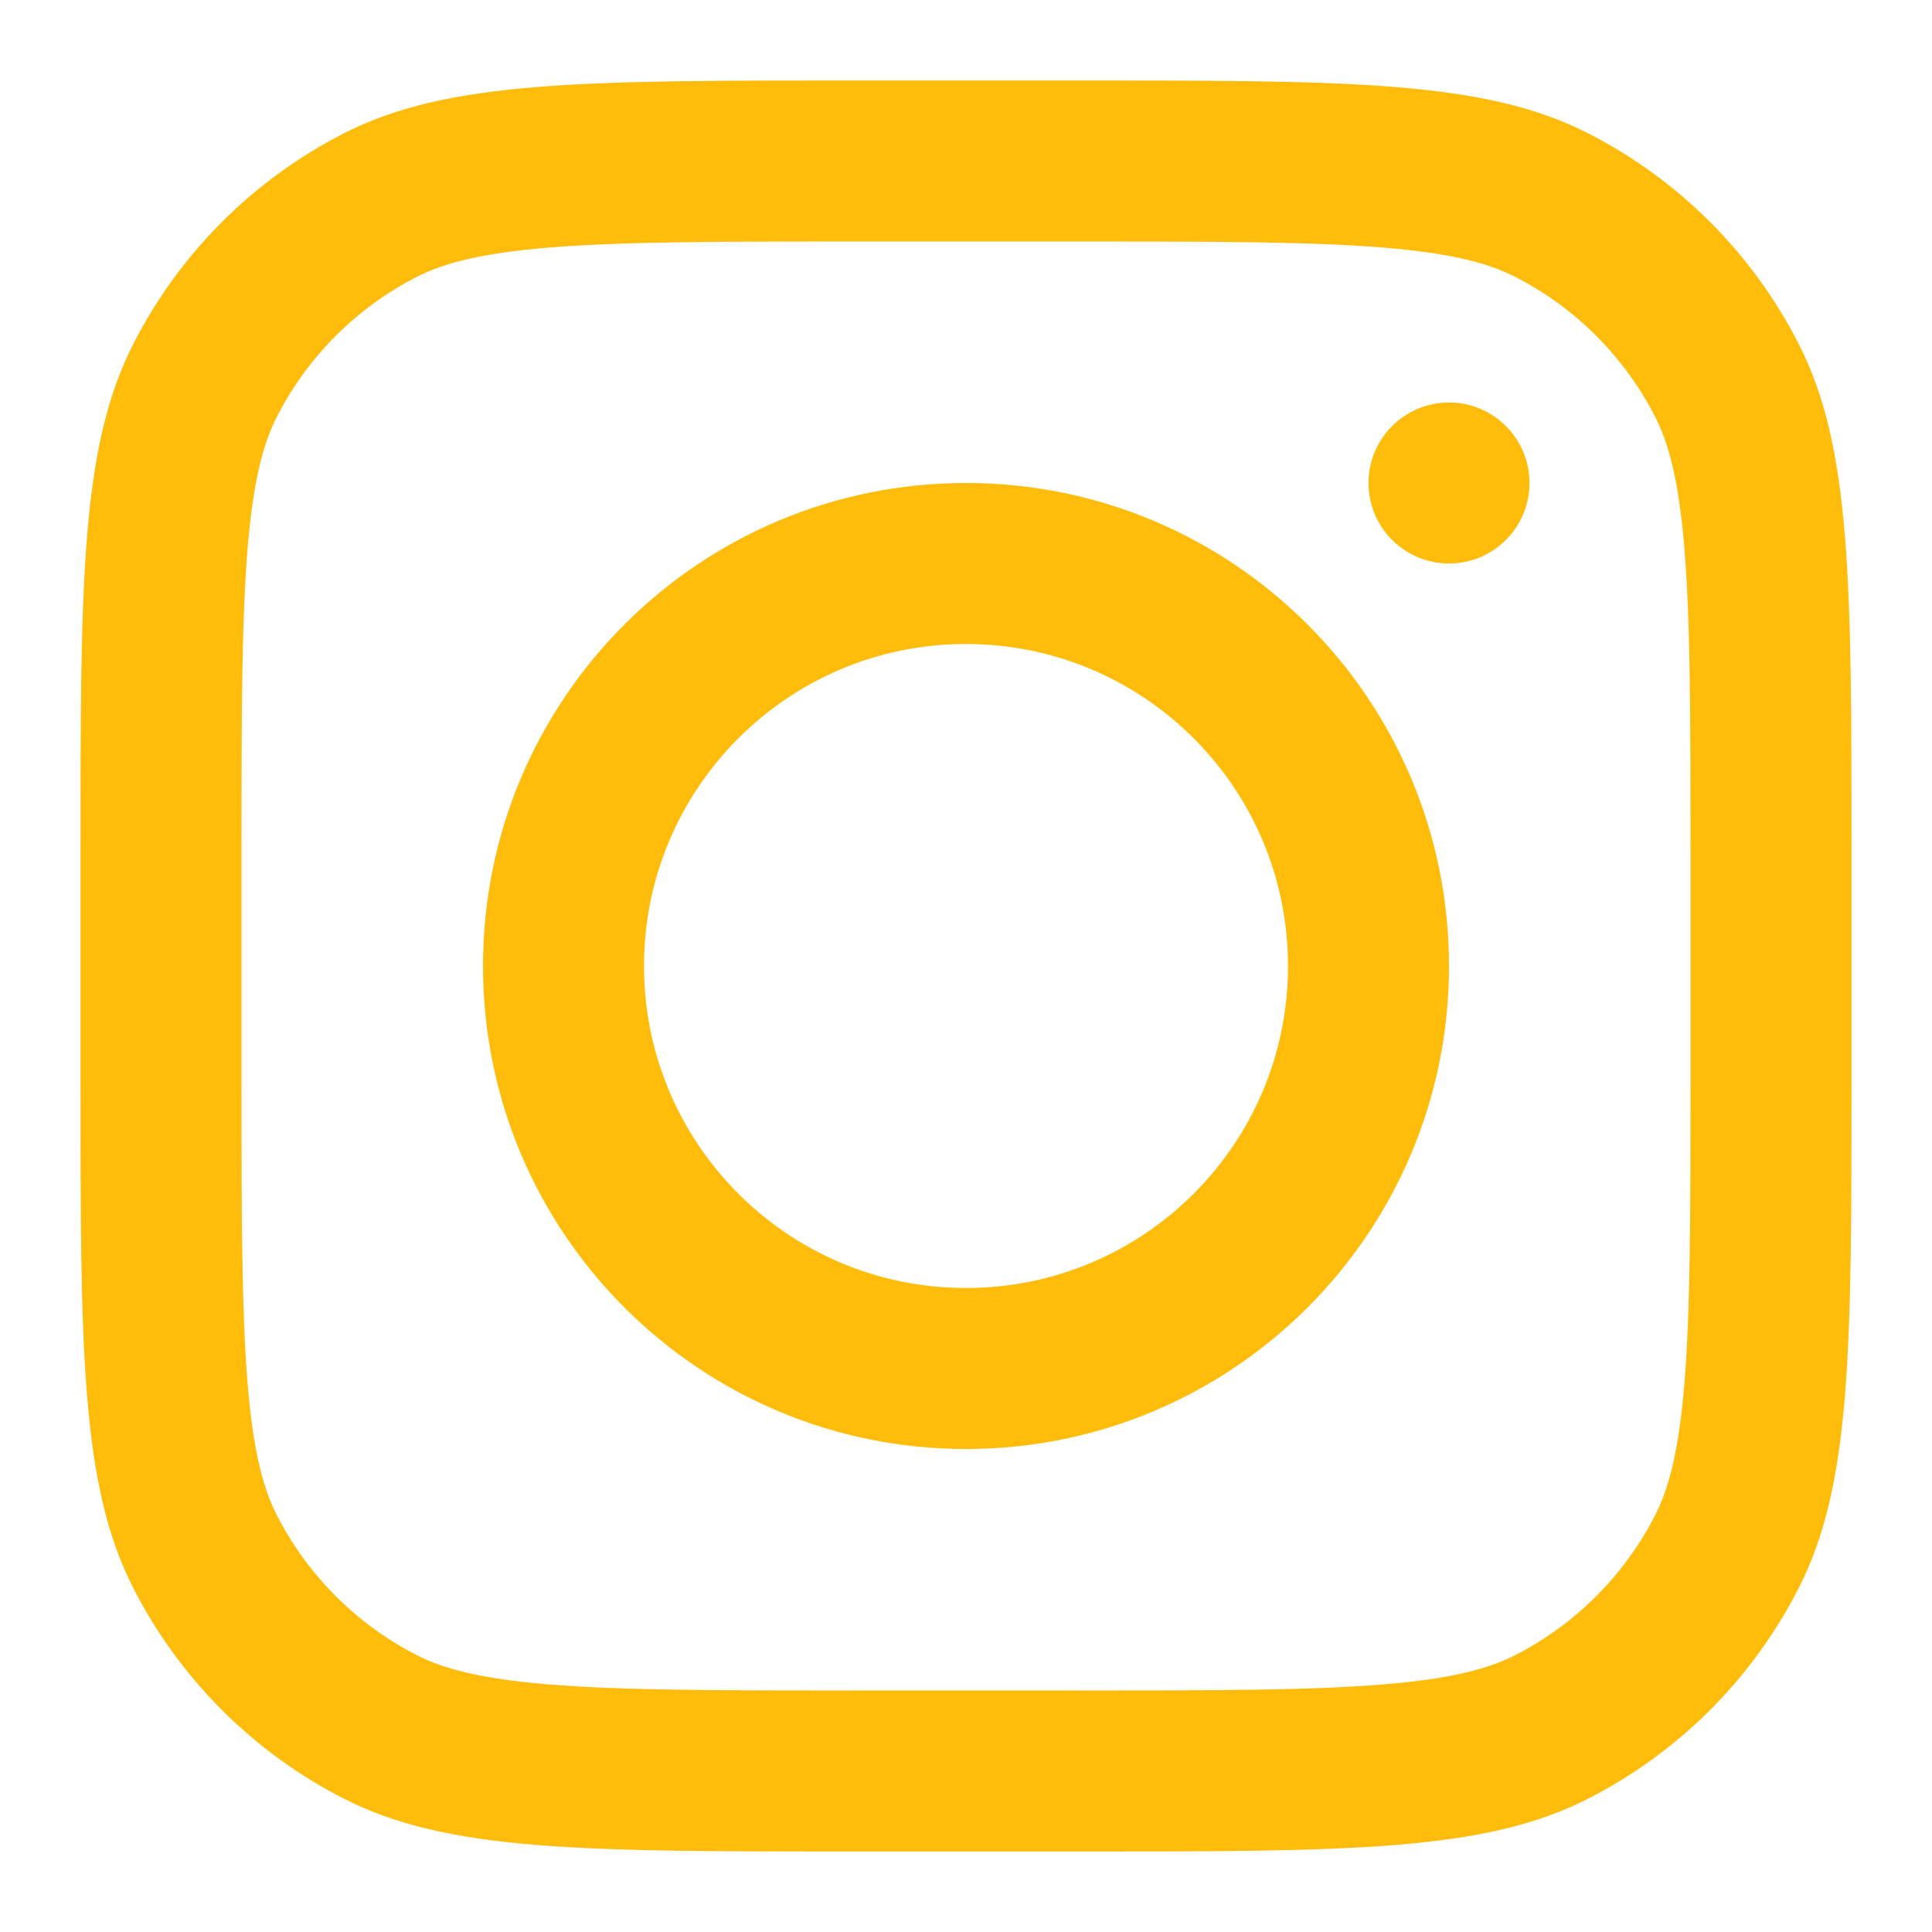
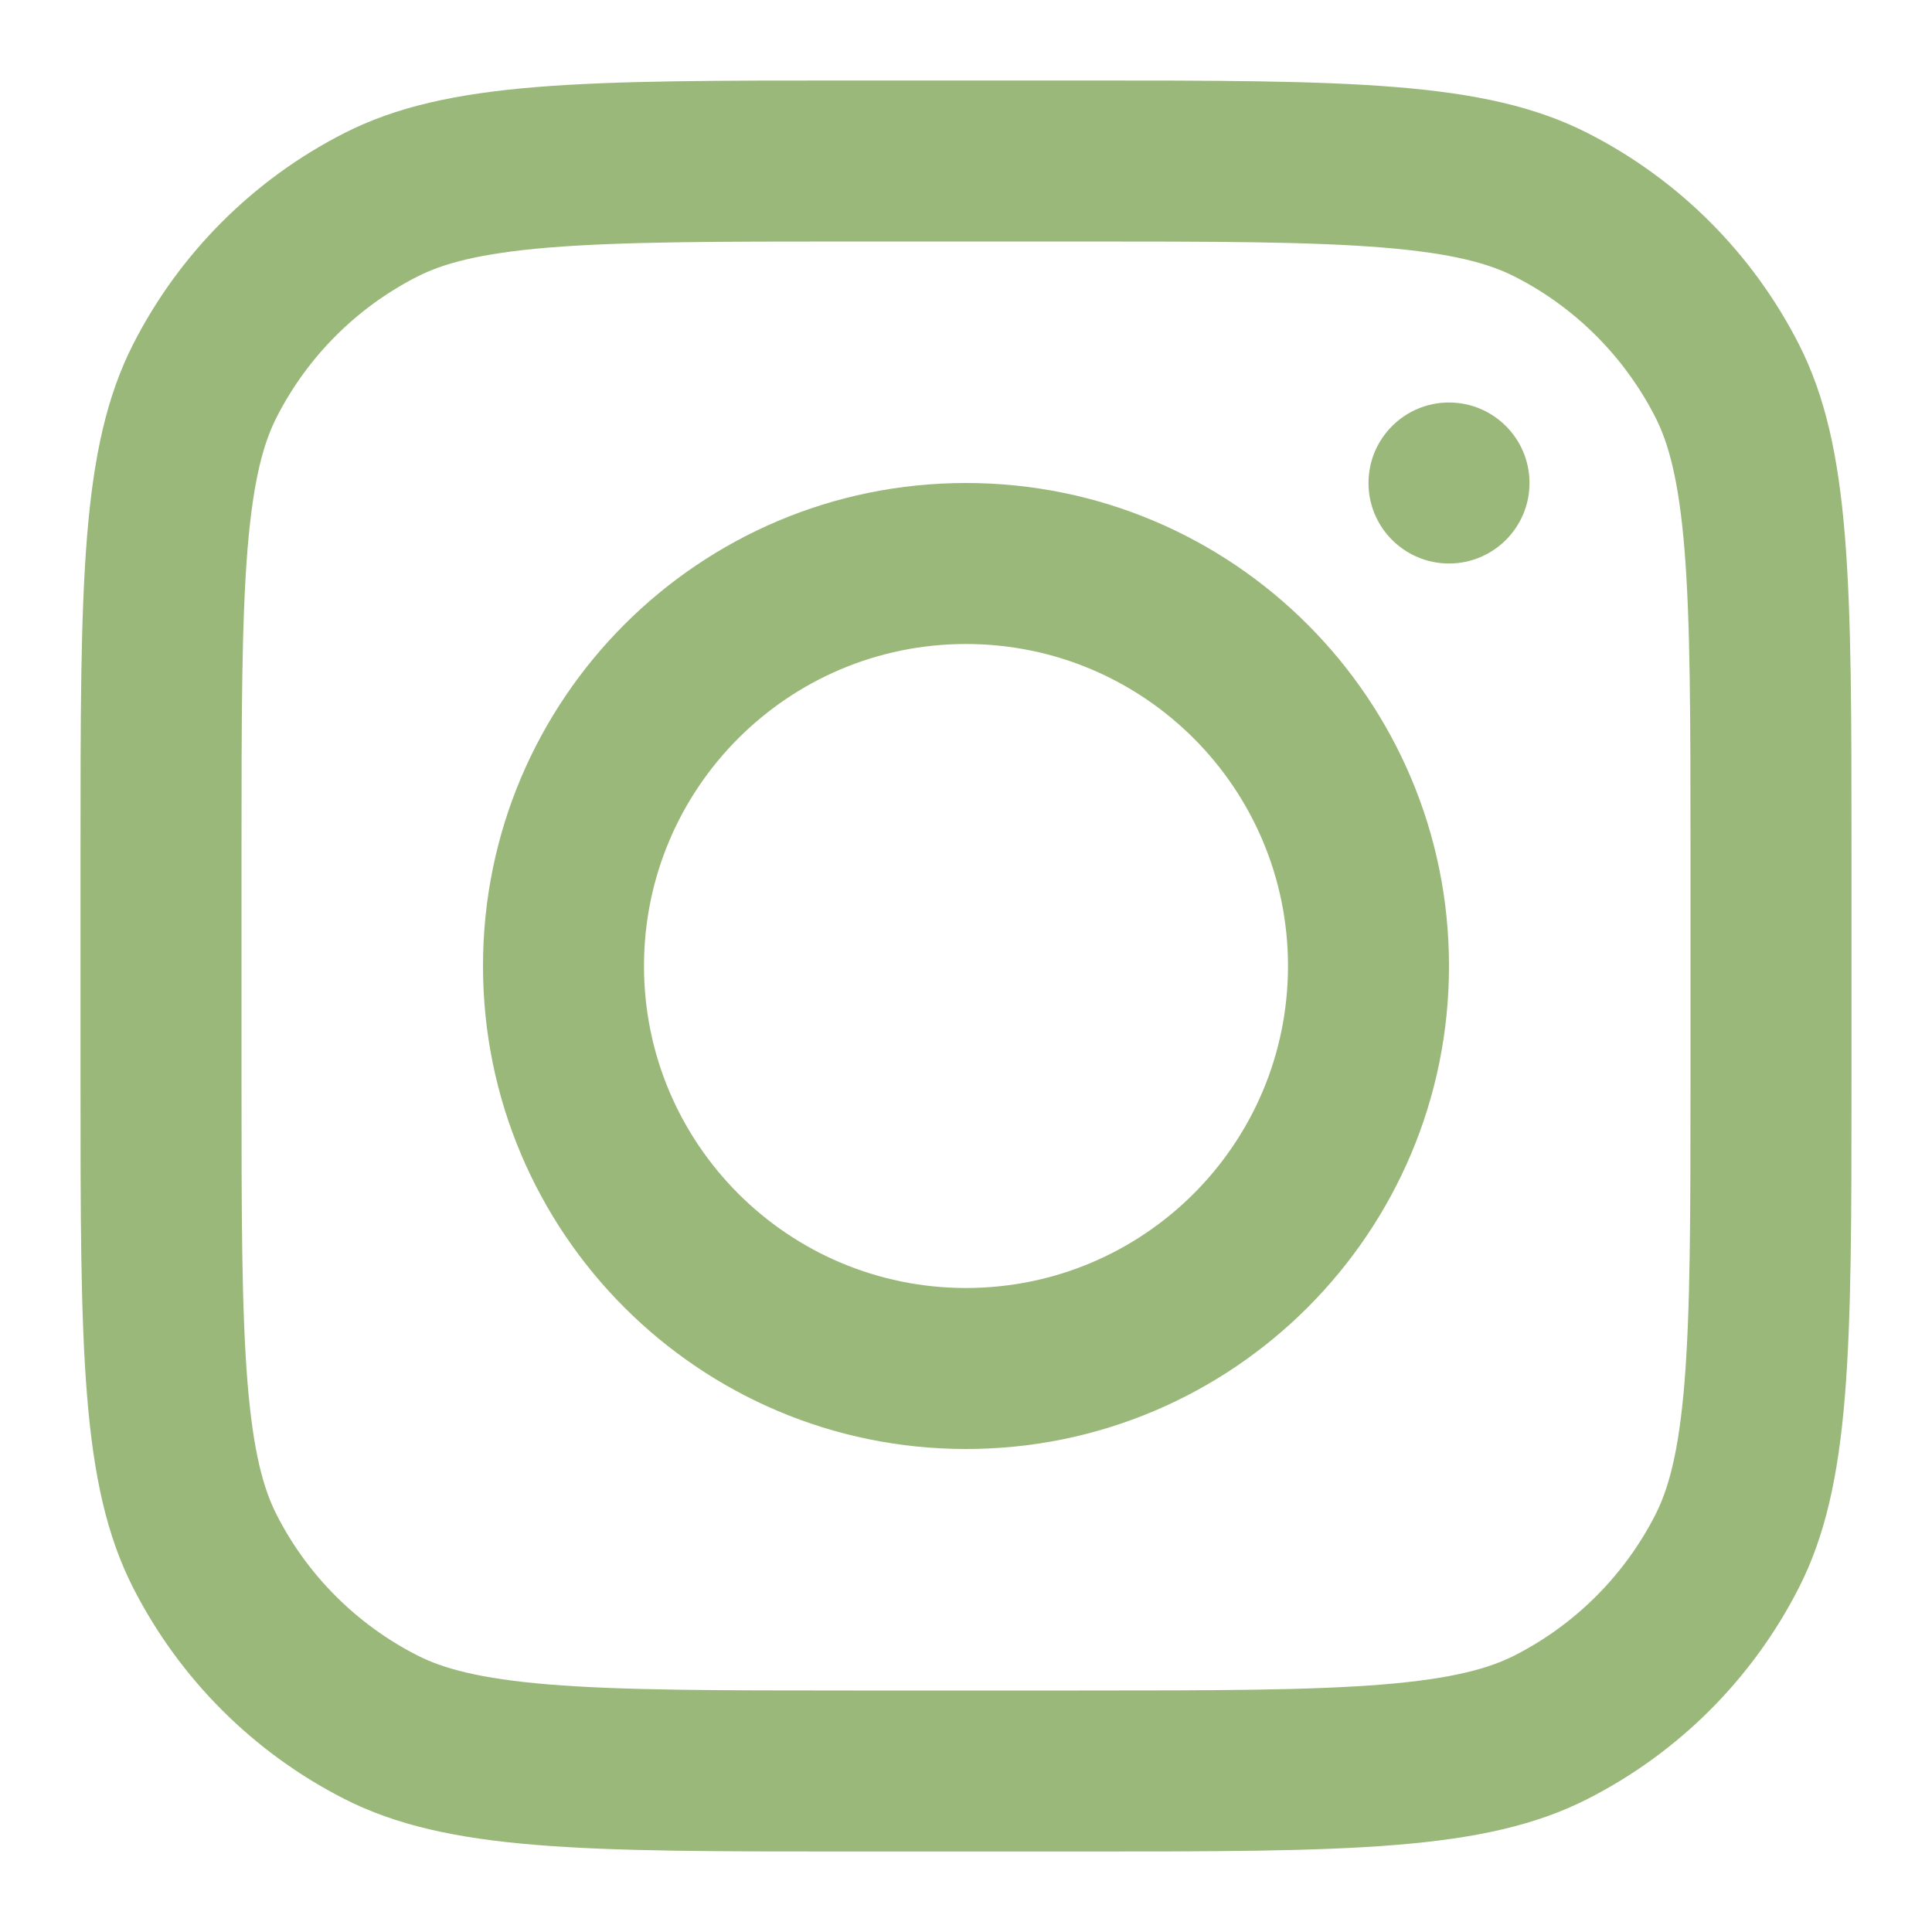
<svg xmlns="http://www.w3.org/2000/svg" width="800px" height="800px" viewBox="0 0 24 24" fill="none">
-   <path fill-rule="evenodd" clip-rule="evenodd" d="M12 18C15.314 18 18 15.314 18 12C18 8.686 15.314 6 12 6C8.686 6 6 8.686 6 12C6 15.314 8.686 18 12 18ZM12 16C14.209 16 16 14.209 16 12C16 9.791 14.209 8 12 8C9.791 8 8 9.791 8 12C8 14.209 9.791 16 12 16Z" fill="#ffbc0a" />
-   <path d="M18 5C17.448 5 17 5.448 17 6C17 6.552 17.448 7 18 7C18.552 7 19 6.552 19 6C19 5.448 18.552 5 18 5Z" fill="#ffbc0a" />
-   <path fill-rule="evenodd" clip-rule="evenodd" d="M1.654 4.276C1 5.56 1 7.24 1 10.6V13.4C1 16.76 1 18.441 1.654 19.724C2.229 20.853 3.147 21.771 4.276 22.346C5.56 23 7.24 23 10.6 23H13.4C16.76 23 18.441 23 19.724 22.346C20.853 21.771 21.771 20.853 22.346 19.724C23 18.441 23 16.76 23 13.4V10.6C23 7.24 23 5.56 22.346 4.276C21.771 3.147 20.853 2.229 19.724 1.654C18.441 1 16.76 1 13.4 1H10.6C7.24 1 5.56 1 4.276 1.654C3.147 2.229 2.229 3.147 1.654 4.276ZM13.4 3H10.6C8.887 3 7.722 3.002 6.822 3.075C5.945 3.147 5.497 3.277 5.184 3.436C4.431 3.819 3.819 4.431 3.436 5.184C3.277 5.497 3.147 5.945 3.075 6.822C3.002 7.722 3 8.887 3 10.6V13.4C3 15.113 3.002 16.278 3.075 17.178C3.147 18.055 3.277 18.503 3.436 18.816C3.819 19.569 4.431 20.18 5.184 20.564C5.497 20.723 5.945 20.853 6.822 20.925C7.722 20.998 8.887 21 10.6 21H13.4C15.113 21 16.278 20.998 17.178 20.925C18.055 20.853 18.503 20.723 18.816 20.564C19.569 20.18 20.18 19.569 20.564 18.816C20.723 18.503 20.853 18.055 20.925 17.178C20.998 16.278 21 15.113 21 13.4V10.6C21 8.887 20.998 7.722 20.925 6.822C20.853 5.945 20.723 5.497 20.564 5.184C20.18 4.431 19.569 3.819 18.816 3.436C18.503 3.277 18.055 3.147 17.178 3.075C16.278 3.002 15.113 3 13.4 3Z" fill="#ffbc0a" />
+   <path fill-rule="evenodd" clip-rule="evenodd" d="M12 18C15.314 18 18 15.314 18 12C18 8.686 15.314 6 12 6C8.686 6 6 8.686 6 12C6 15.314 8.686 18 12 18ZM12 16C14.209 16 16 14.209 16 12C16 9.791 14.209 8 12 8C9.791 8 8 9.791 8 12C8 14.209 9.791 16 12 16Z" fill="#9AB87A" />
+   <path d="M18 5C17.448 5 17 5.448 17 6C17 6.552 17.448 7 18 7C18.552 7 19 6.552 19 6C19 5.448 18.552 5 18 5Z" fill="#9AB87A" />
+   <path fill-rule="evenodd" clip-rule="evenodd" d="M1.654 4.276C1 5.56 1 7.24 1 10.6V13.4C1 16.76 1 18.441 1.654 19.724C2.229 20.853 3.147 21.771 4.276 22.346C5.56 23 7.24 23 10.6 23H13.4C16.76 23 18.441 23 19.724 22.346C20.853 21.771 21.771 20.853 22.346 19.724C23 18.441 23 16.76 23 13.4V10.6C23 7.24 23 5.56 22.346 4.276C21.771 3.147 20.853 2.229 19.724 1.654C18.441 1 16.76 1 13.4 1H10.6C7.24 1 5.56 1 4.276 1.654C3.147 2.229 2.229 3.147 1.654 4.276ZM13.4 3H10.6C8.887 3 7.722 3.002 6.822 3.075C5.945 3.147 5.497 3.277 5.184 3.436C4.431 3.819 3.819 4.431 3.436 5.184C3.277 5.497 3.147 5.945 3.075 6.822C3.002 7.722 3 8.887 3 10.6V13.4C3 15.113 3.002 16.278 3.075 17.178C3.147 18.055 3.277 18.503 3.436 18.816C3.819 19.569 4.431 20.18 5.184 20.564C5.497 20.723 5.945 20.853 6.822 20.925C7.722 20.998 8.887 21 10.6 21H13.4C15.113 21 16.278 20.998 17.178 20.925C18.055 20.853 18.503 20.723 18.816 20.564C19.569 20.18 20.18 19.569 20.564 18.816C20.723 18.503 20.853 18.055 20.925 17.178C20.998 16.278 21 15.113 21 13.4V10.6C21 8.887 20.998 7.722 20.925 6.822C20.853 5.945 20.723 5.497 20.564 5.184C20.18 4.431 19.569 3.819 18.816 3.436C18.503 3.277 18.055 3.147 17.178 3.075C16.278 3.002 15.113 3 13.4 3Z" fill="#9AB87A" />
</svg>
